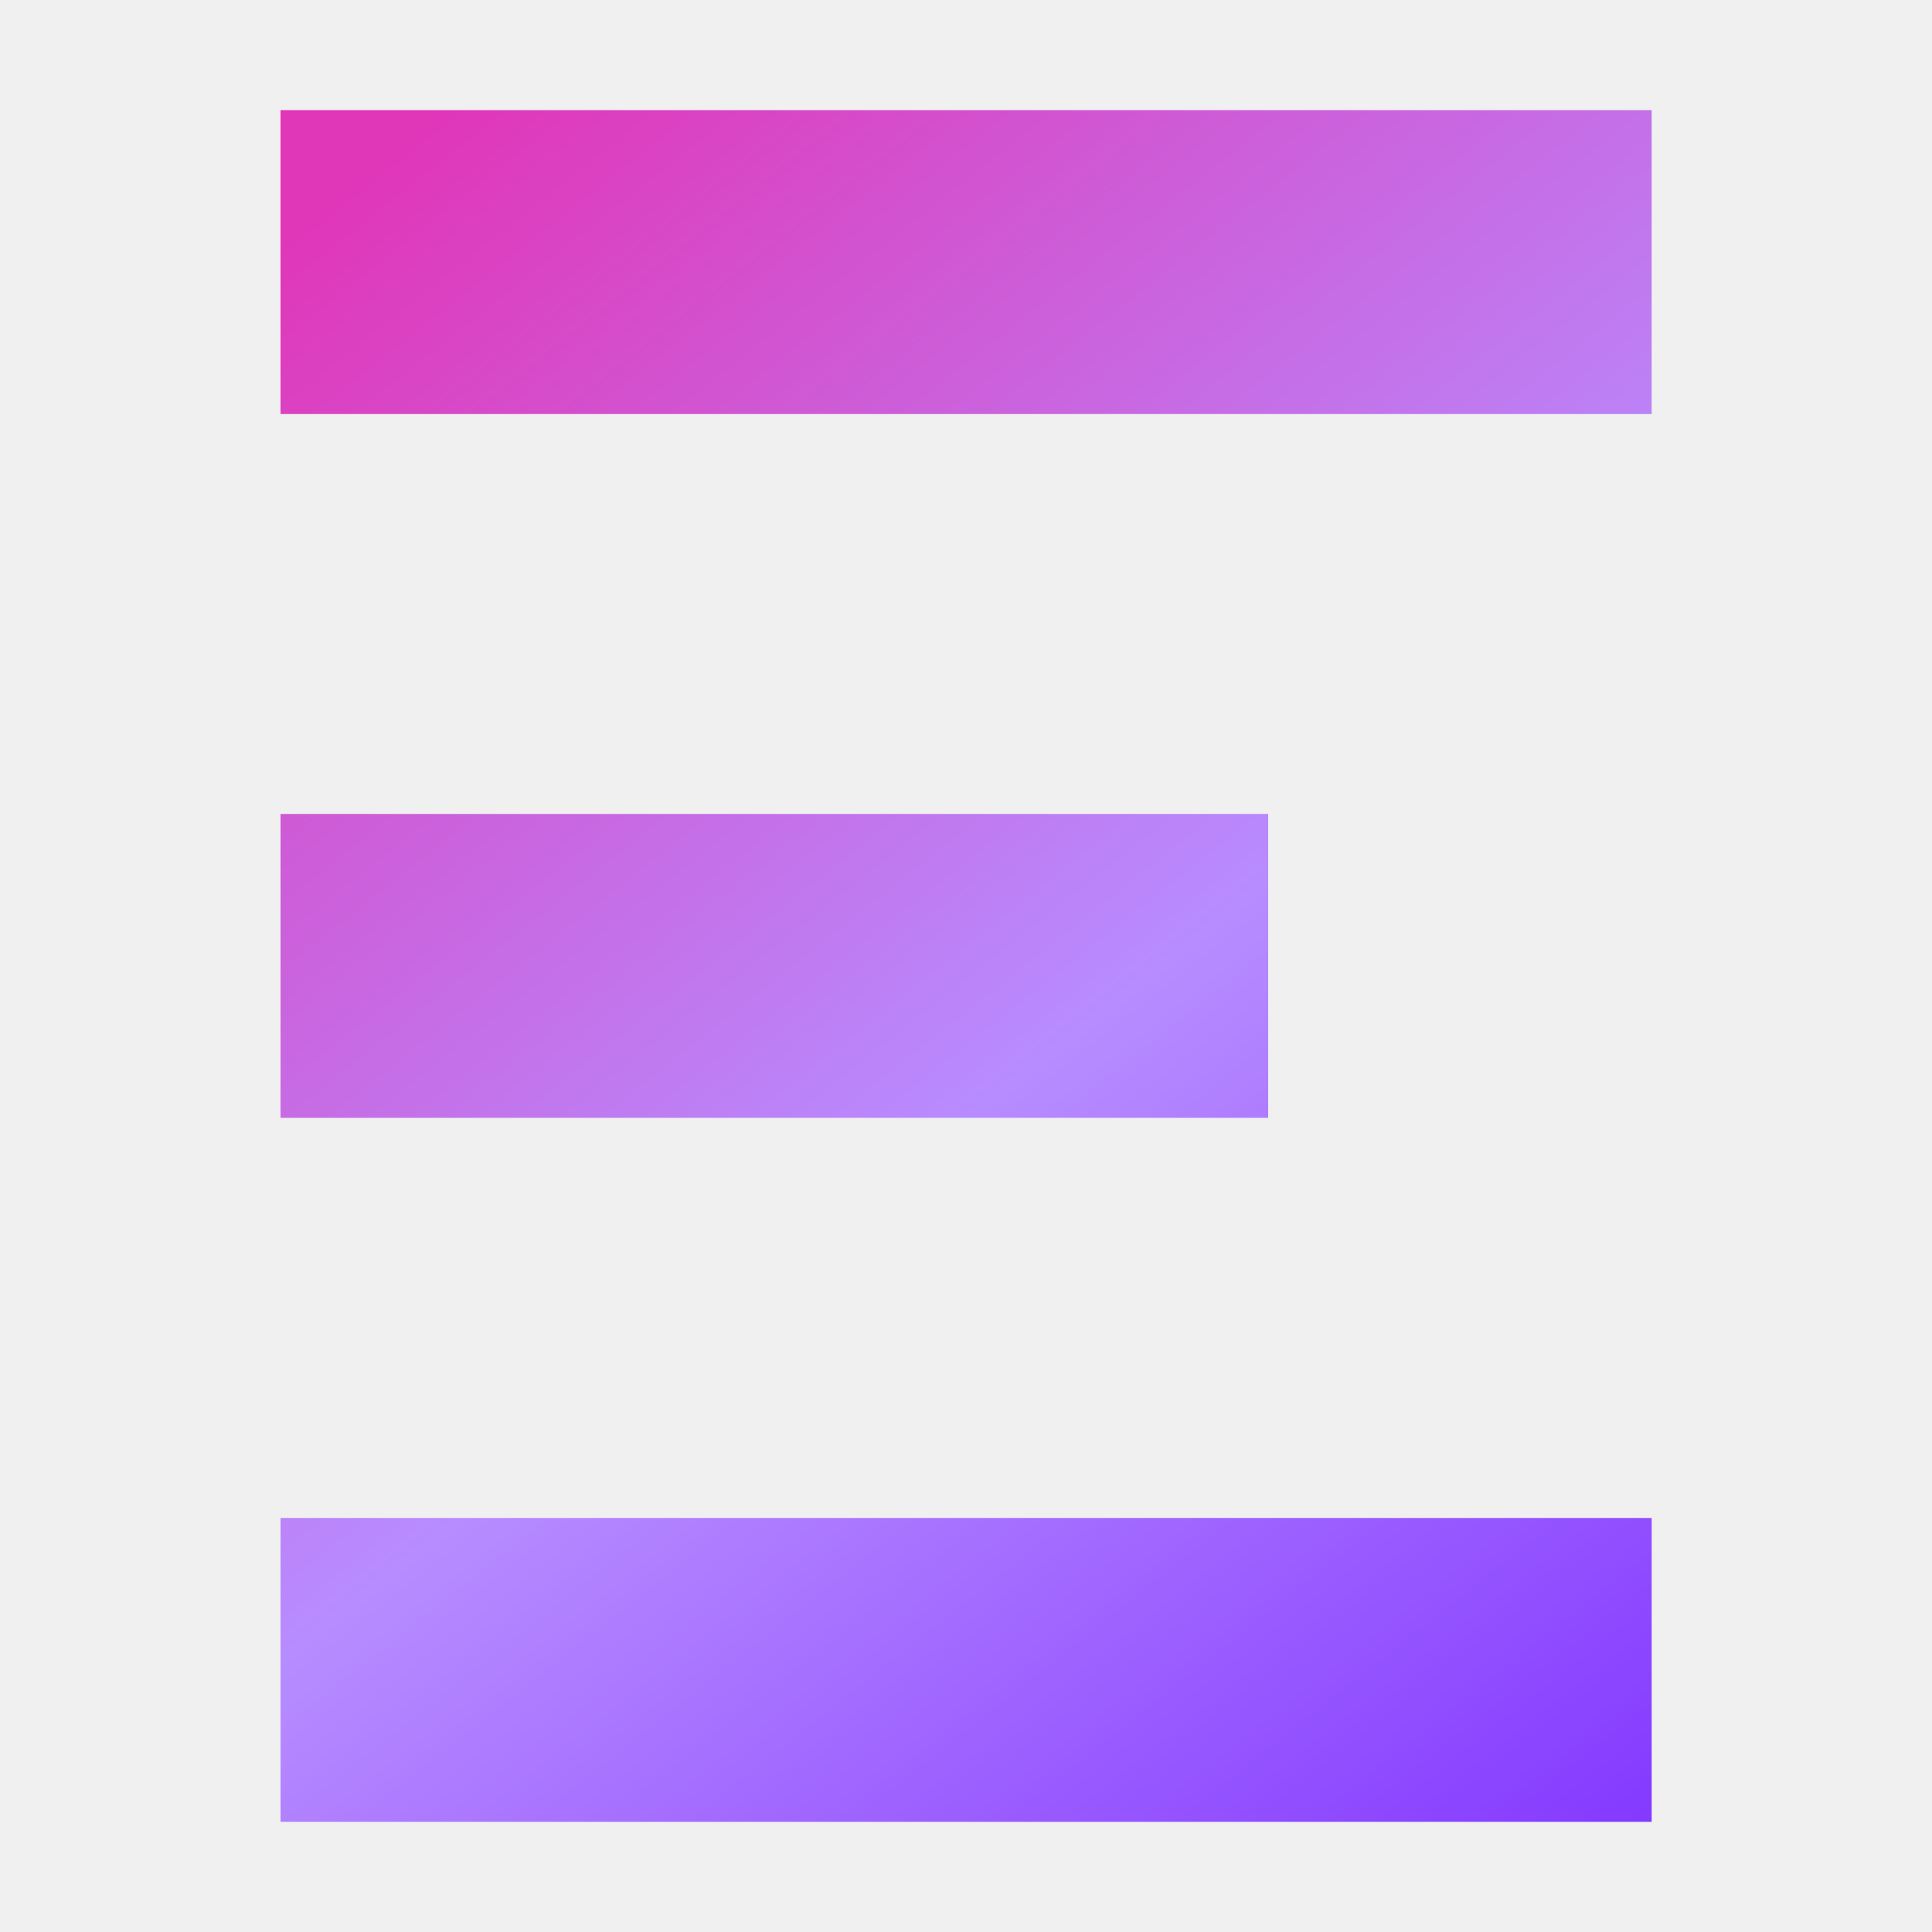
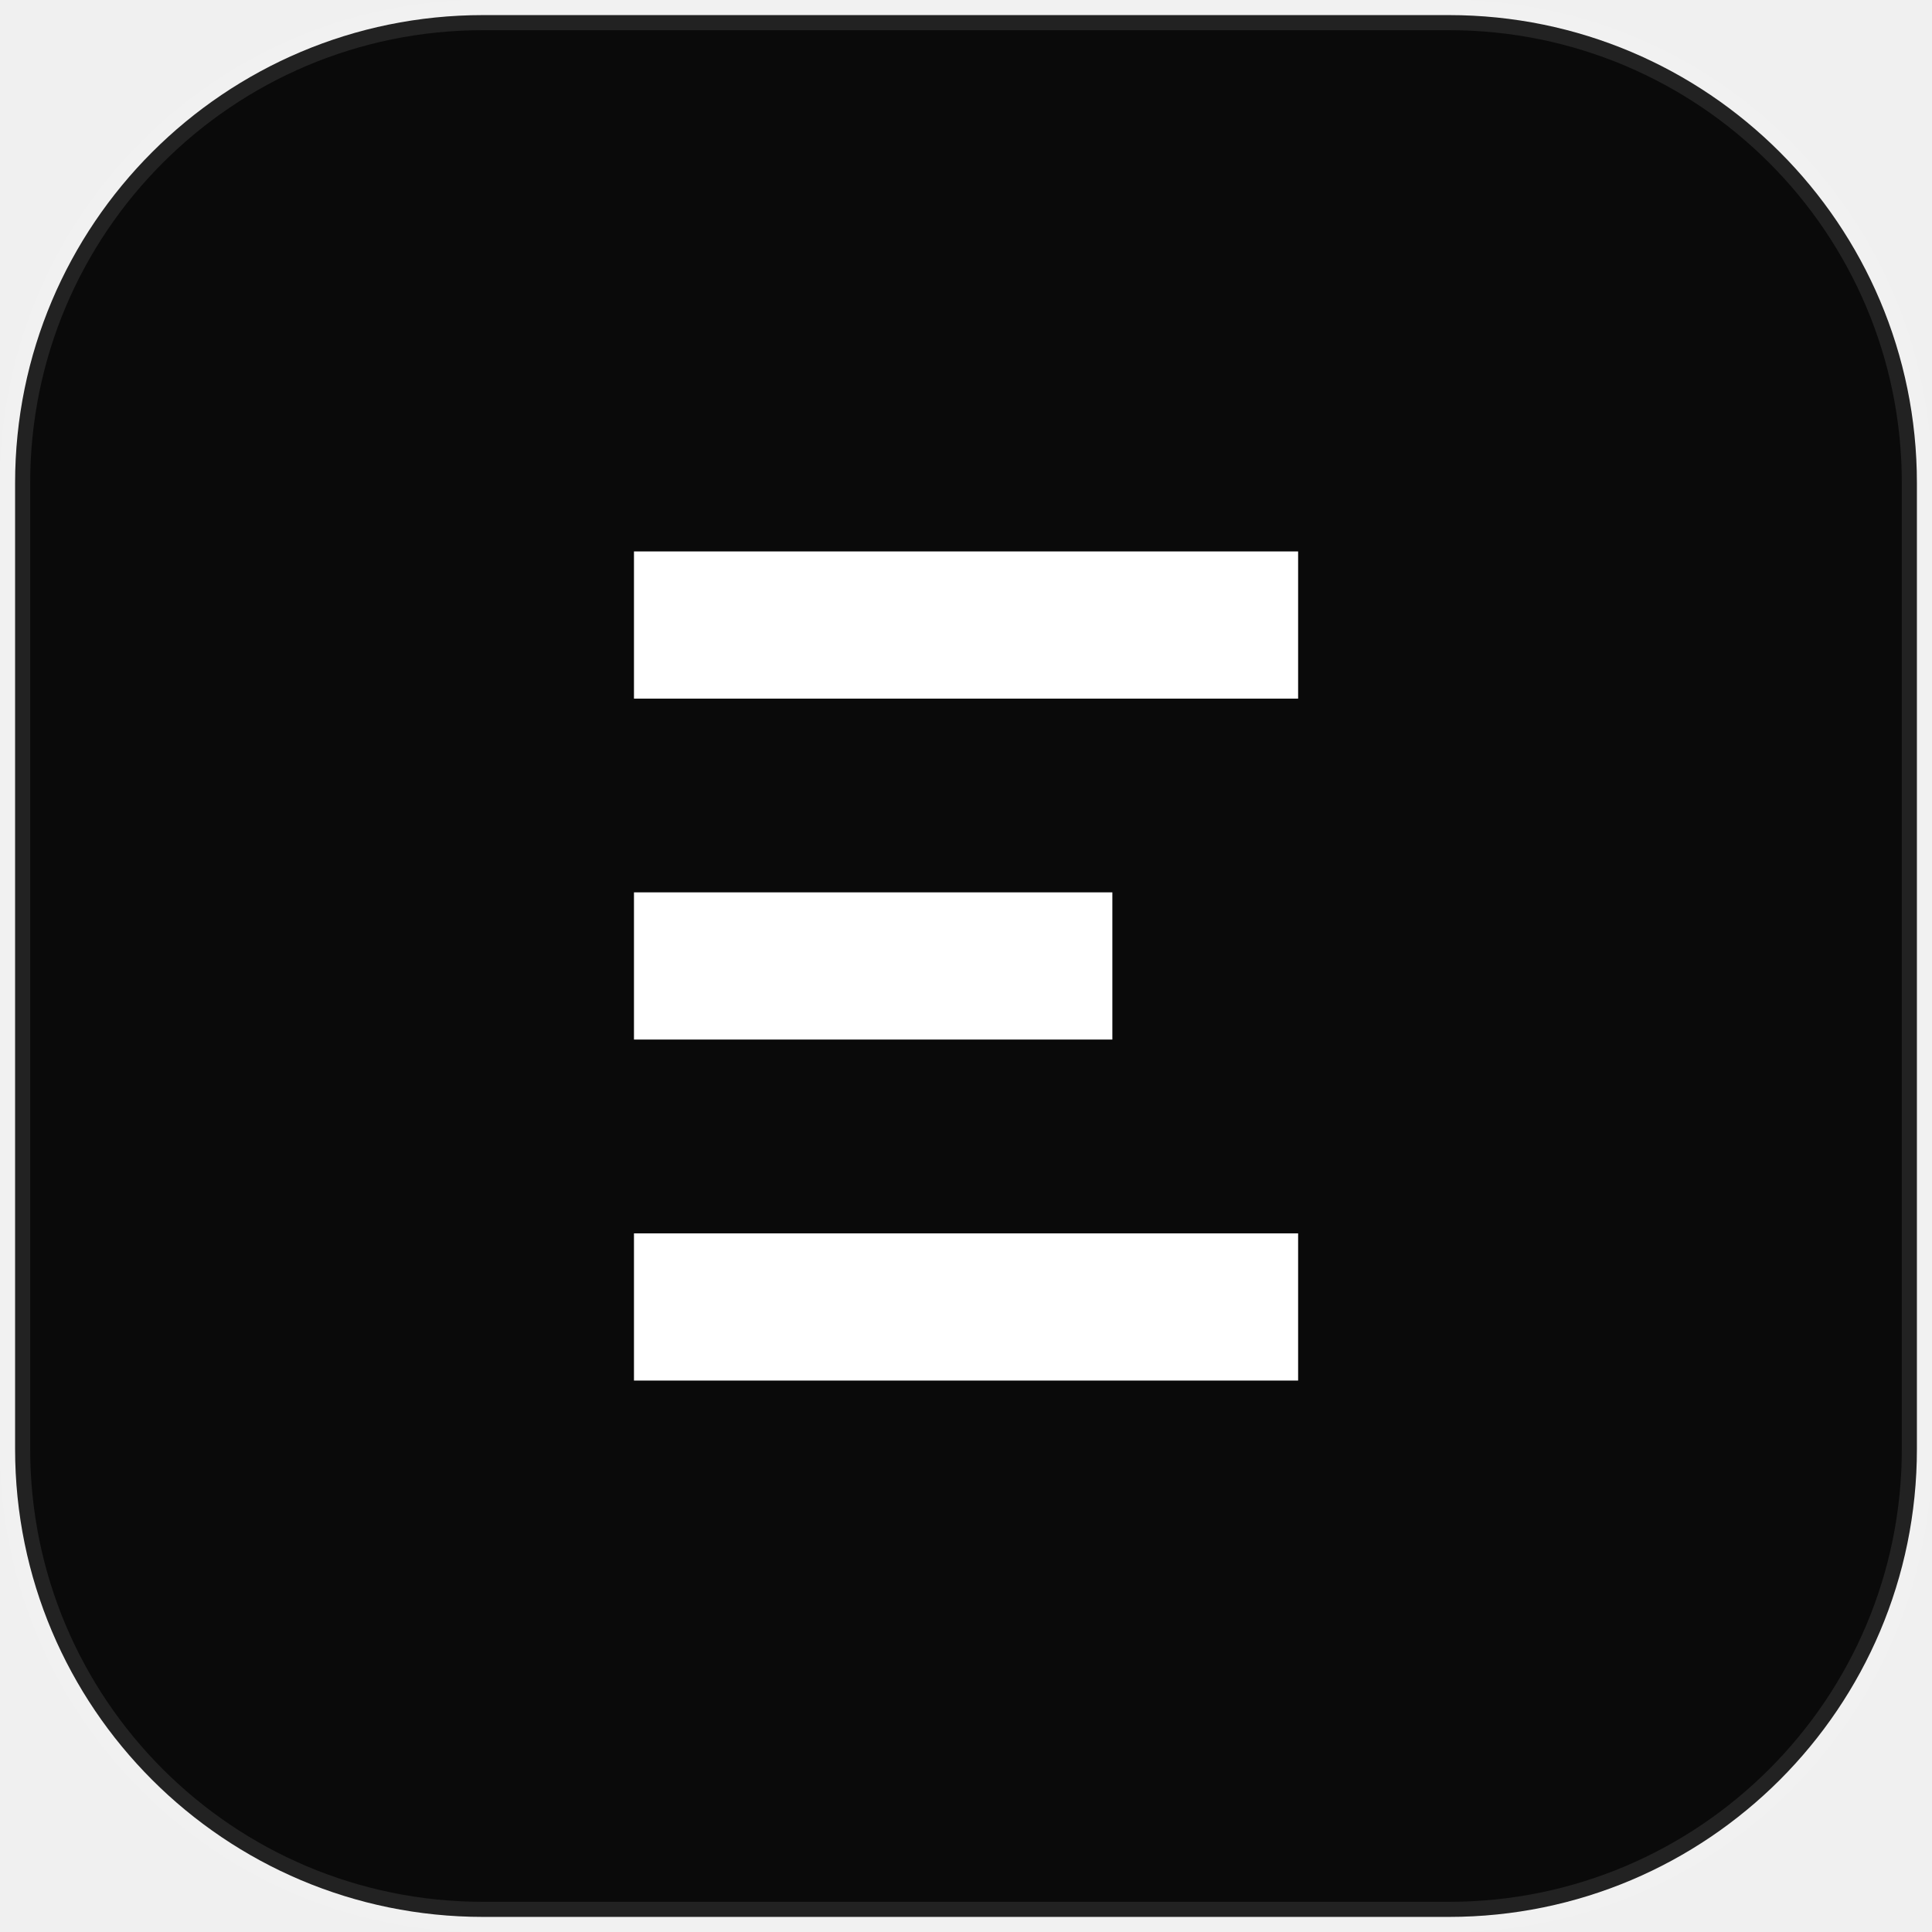
- <svg xmlns="http://www.w3.org/2000/svg" id="Layer_1" version="1.1" viewBox="0 0 100 100">
-   <defs>
-     <style>
-       .st0 {
-         fill: url(#linear-gradient1);
-       }
- 
-       .st1 {
-         fill: #03030d;
-       }
- 
-       .st2 {
-         fill: url(#linear-gradient);
-       }
-     </style>
-     <linearGradient id="linear-gradient" x1="841.98" y1="538.63" x2="950.41" y2="538.63" gradientUnits="userSpaceOnUse">
-       <stop offset="0" stop-color="#e036b8" />
-       <stop offset=".5" stop-color="#7d2dff" />
-       <stop offset="1" stop-color="#370bf4" />
-     </linearGradient>
-     <linearGradient id="linear-gradient1" x1="17.87" y1="9.3" x2="89.9" y2="100.54" gradientUnits="userSpaceOnUse">
-       <stop offset="0" stop-color="#e036b8" />
-       <stop offset=".5" stop-color="#b78cff" />
-       <stop offset="1" stop-color="#7d2dff" />
-     </linearGradient>
-   </defs>
-   <g>
-     <path class="st1" d="M596.41,511.43h9.03v-16.27h11.97v16.27h10.81v8.92h-10.81v28.98c0,1.26.05,2.35.16,3.25.1.91.35,1.68.73,2.31.38.63.96,1.1,1.73,1.42.77.32,1.82.47,3.15.47.84,0,1.68-.02,2.52-.05.84-.03,1.68-.16,2.52-.37v9.24c-1.33.14-2.63.28-3.88.42-1.26.14-2.56.21-3.88.21-3.15,0-5.69-.3-7.61-.89-1.93-.59-3.43-1.47-4.51-2.62-1.09-1.15-1.82-2.61-2.2-4.36-.39-1.75-.61-3.74-.68-5.98v-32.02h-9.03v-8.92Z" />
-     <path class="st1" d="M692.29,553.63c0,1.47.19,2.52.58,3.15.38.63,1.14.94,2.26.94h1.26c.49,0,1.05-.07,1.68-.21v8.29c-.42.14-.96.3-1.63.47-.67.17-1.35.33-2.05.47-.7.14-1.4.24-2.1.32-.7.07-1.3.1-1.79.1-2.45,0-4.48-.49-6.09-1.47-1.61-.98-2.66-2.69-3.15-5.14-2.38,2.31-5.3,3.99-8.77,5.04-3.46,1.05-6.81,1.57-10.03,1.57-2.45,0-4.8-.33-7.03-1-2.24-.66-4.22-1.64-5.93-2.94-1.72-1.29-3.08-2.94-4.09-4.93-1.02-1.99-1.52-4.32-1.52-6.98,0-3.36.61-6.09,1.84-8.19,1.22-2.1,2.83-3.74,4.83-4.93,1.99-1.19,4.23-2.05,6.72-2.57,2.48-.52,4.99-.93,7.51-1.21,2.17-.42,4.23-.72,6.19-.89,1.96-.17,3.69-.47,5.2-.89,1.5-.42,2.69-1.07,3.57-1.94.87-.87,1.31-2.19,1.31-3.94,0-1.54-.37-2.8-1.1-3.78-.73-.98-1.65-1.73-2.73-2.26-1.09-.52-2.29-.87-3.62-1.05-1.33-.17-2.59-.26-3.78-.26-3.36,0-6.13.7-8.29,2.1-2.17,1.4-3.4,3.57-3.67,6.51h-11.97c.21-3.5,1.05-6.4,2.52-8.71,1.47-2.31,3.34-4.16,5.62-5.56,2.27-1.4,4.85-2.38,7.72-2.94,2.87-.56,5.81-.84,8.82-.84,2.66,0,5.28.28,7.87.84,2.59.56,4.92,1.47,6.98,2.73,2.06,1.26,3.73,2.89,4.99,4.88,1.26,1.99,1.89,4.43,1.89,7.3v27.93ZM680.32,538.52c-1.82,1.19-4.06,1.91-6.72,2.15-2.66.25-5.32.61-7.98,1.1-1.26.21-2.48.51-3.67.89-1.19.39-2.24.91-3.15,1.57-.91.67-1.63,1.54-2.15,2.62-.53,1.09-.79,2.4-.79,3.94,0,1.33.38,2.45,1.16,3.36.77.91,1.7,1.63,2.78,2.15,1.08.53,2.27.89,3.57,1.1,1.29.21,2.47.32,3.52.32,1.33,0,2.76-.17,4.3-.52,1.54-.35,2.99-.95,4.36-1.78s2.5-1.91,3.41-3.2c.91-1.29,1.36-2.89,1.36-4.78v-8.92Z" />
-     <path class="st1" d="M766.33,585.76h-11.97v-27.09h-.21c-.98,1.47-2.14,2.75-3.46,3.83-1.33,1.09-2.8,1.98-4.41,2.68-1.61.7-3.29,1.21-5.04,1.52-1.75.31-3.5.47-5.25.47-3.99,0-7.45-.79-10.39-2.36-2.94-1.57-5.37-3.67-7.3-6.3-1.93-2.62-3.36-5.65-4.3-9.08-.95-3.43-1.42-6.96-1.42-10.6,0-3.99.53-7.73,1.57-11.23,1.05-3.5,2.62-6.56,4.72-9.19,2.1-2.62,4.74-4.69,7.93-6.19,3.18-1.5,6.91-2.26,11.18-2.26,3.5,0,6.75.68,9.76,2.05,3.01,1.36,5.35,3.62,7.03,6.77h.21v-7.35h11.34v74.33ZM724.54,538.62c0,2.38.26,4.71.79,6.98.52,2.28,1.4,4.3,2.62,6.09,1.22,1.78,2.78,3.24,4.67,4.36,1.89,1.12,4.2,1.68,6.93,1.68,5.18,0,9.01-1.77,11.5-5.3,2.48-3.53,3.73-8.14,3.73-13.81,0-5.95-1.28-10.64-3.83-14.07-2.56-3.43-6.35-5.14-11.39-5.14-2.45,0-4.62.54-6.51,1.63-1.89,1.09-3.46,2.52-4.72,4.3-1.26,1.78-2.2,3.83-2.83,6.14s-.95,4.69-.95,7.14Z" />
-     <path class="st1" d="M789.34,511.43h11.23v10.5h.21c.35-1.47,1.03-2.9,2.05-4.3,1.01-1.4,2.24-2.68,3.67-3.83s3.03-2.08,4.78-2.78c1.75-.7,3.53-1.05,5.35-1.05,1.4,0,2.36.04,2.89.1.52.07,1.07.14,1.63.21v11.55c-.84-.14-1.7-.26-2.57-.37s-1.73-.16-2.57-.16c-2.03,0-3.94.4-5.72,1.21-1.79.81-3.34,1.99-4.67,3.57-1.33,1.57-2.38,3.52-3.15,5.83-.77,2.31-1.15,4.97-1.15,7.98v25.83h-11.97v-54.28Z" />
-     <path class="st1" d="M973.15,511.43h11.23v10.5h.21c.35-1.47,1.03-2.9,2.05-4.3,1.01-1.4,2.24-2.68,3.67-3.83,1.43-1.15,3.03-2.08,4.78-2.78,1.75-.7,3.53-1.05,5.35-1.05,1.4,0,2.36.04,2.89.1.52.07,1.07.14,1.63.21v11.55c-.84-.14-1.7-.26-2.57-.37s-1.73-.16-2.57-.16c-2.03,0-3.94.4-5.72,1.21-1.78.81-3.34,1.99-4.67,3.57-1.33,1.57-2.38,3.52-3.15,5.83-.77,2.31-1.16,4.97-1.16,7.98v25.83h-11.97v-54.28Z" />
-     <path class="st2" d="M886.19,520.83h-44.21v-9.8h44.21v9.8ZM886.19,556.43h-44.21v9.8h44.21v-9.8ZM873.83,533.73h-31.84v9.8h31.84v-9.8ZM950.41,511.03h-44.21v9.8h44.21v-9.8ZM950.41,556.43h-44.21v9.8h44.21v-9.8ZM938.05,533.73h-31.84v9.8h31.84v-9.8Z" />
+ <svg xmlns="http://www.w3.org/2000/svg" viewBox="0 0 64 64" width="64" height="64">
+   <rect x="0.5" y="0.5" width="63" height="63" rx="15.5" fill="#0A0A0A" stroke="rgba(255,255,255,0.10)" stroke-width="1" />
+   <g transform="translate(16.5 16.5) scale(0.31)" fill="#fff">
+     <path d="M85.48,21.43H14.52V5.7h70.97v15.73ZM85.48,78.57H14.52v15.73h70.97v-15.73ZM65.63,42.13H14.52v15.73h51.12v-15.73Z" />
  </g>
-   <path class="st0" d="M85.48,21.43H14.52V5.7h70.97v15.73ZM85.48,78.57H14.52v15.73h70.97v-15.73ZM65.63,42.13H14.52v15.73h51.12v-15.73Z" />
</svg>
